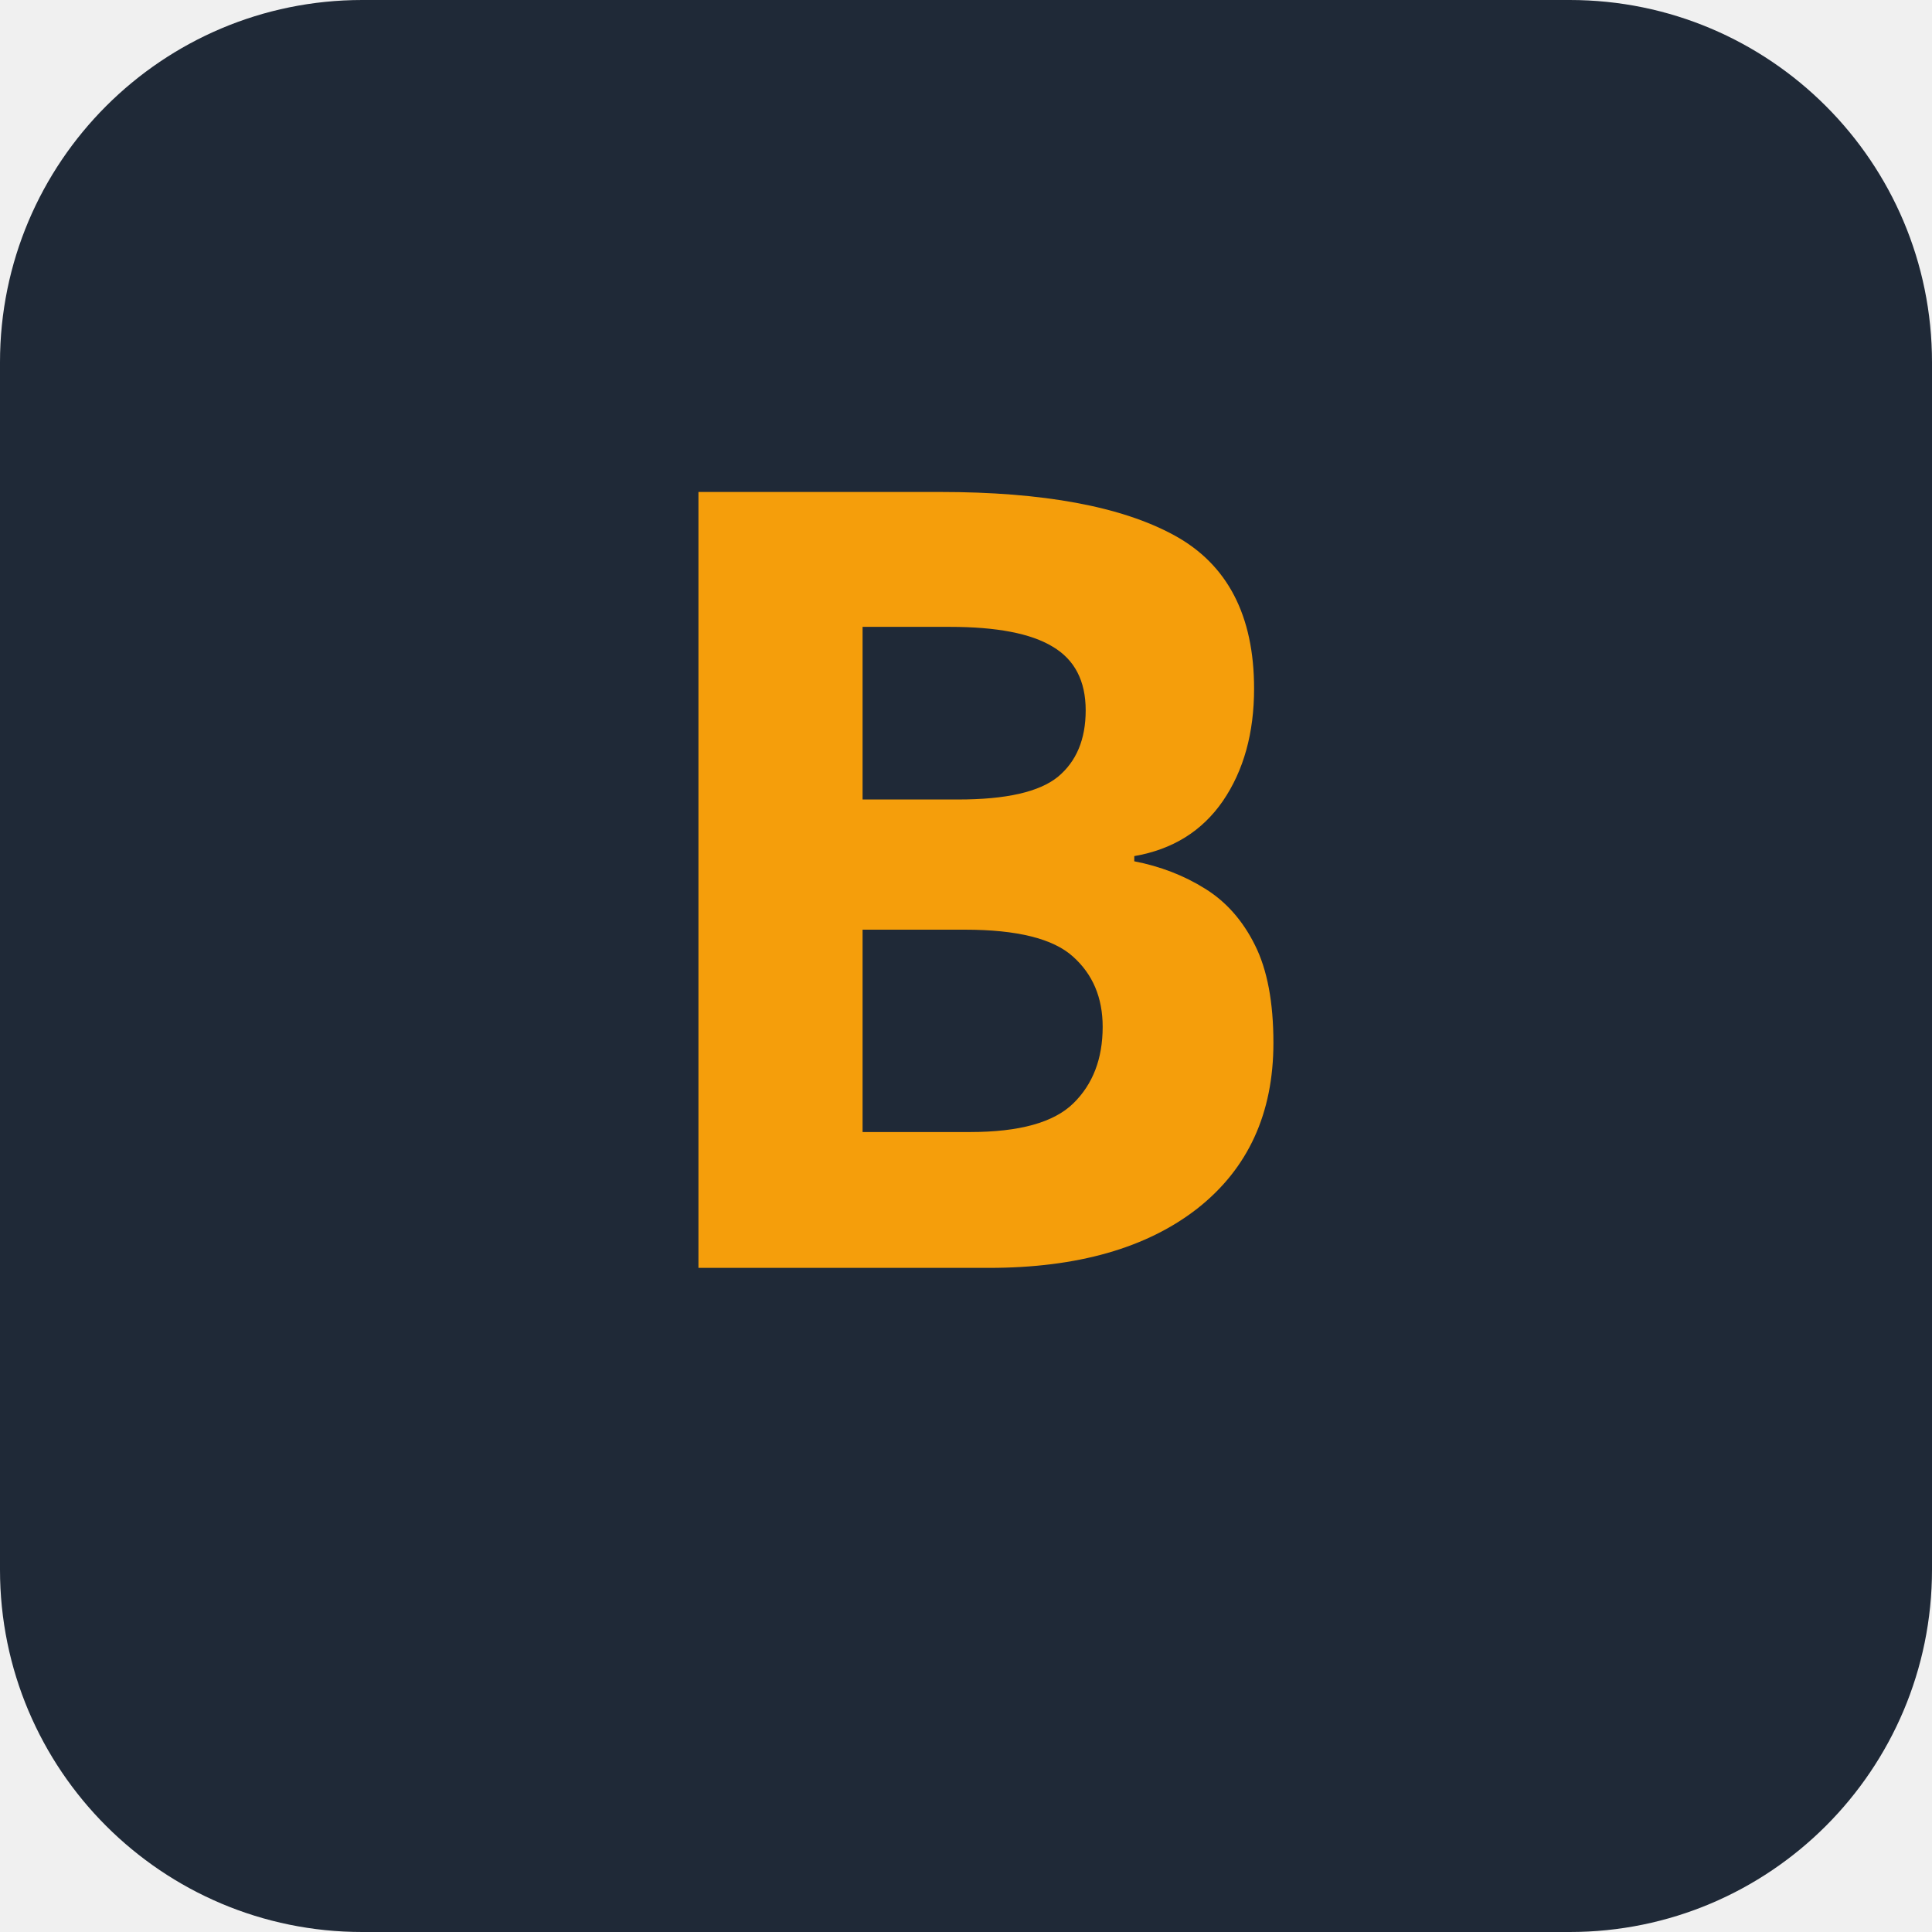
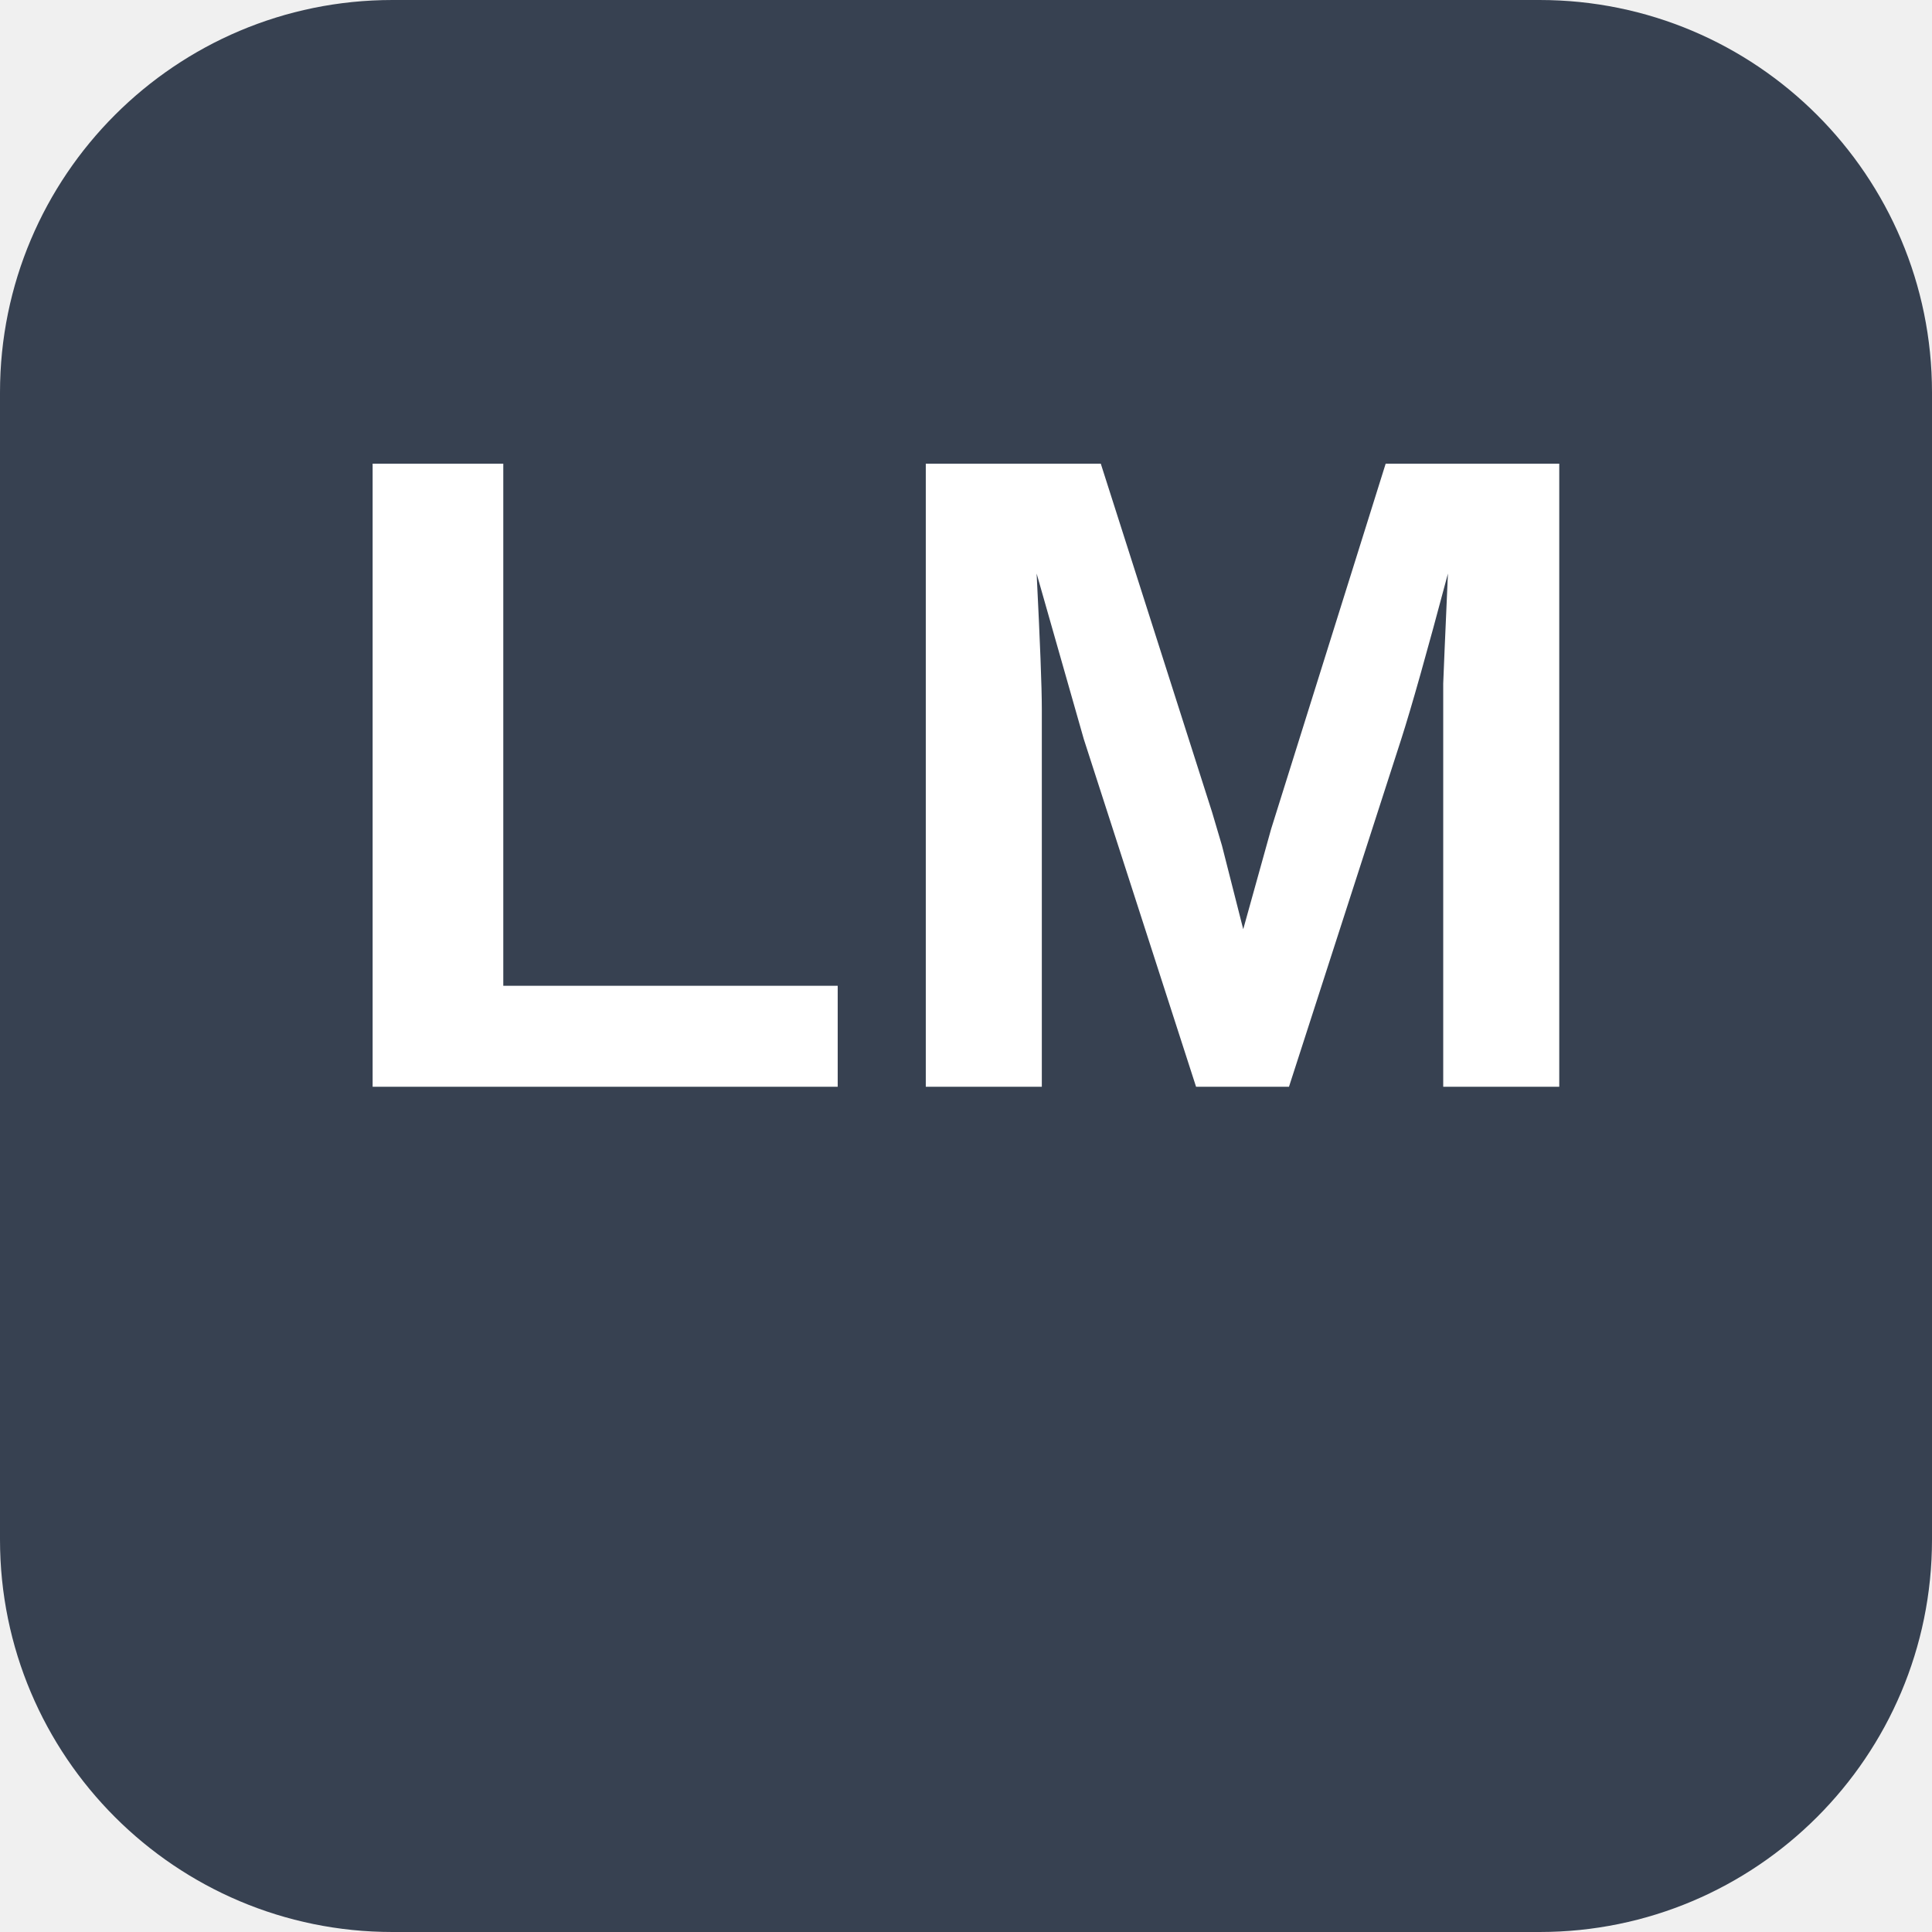
- <svg xmlns="http://www.w3.org/2000/svg" viewBox="0 0 64 64">
-   <rect width="64" height="64" rx="12" fill="#1F2937" />
-   <text x="32" y="42" font-family="system-ui,sans-serif" font-size="36" font-weight="700" text-anchor="middle" fill="#F59E0B">B</text>
+ <svg xmlns="http://www.w3.org/2000/svg" viewBox="0 0 64 64" width="64" height="64">
+   <rect width="64" height="64" rx="13" fill="#374151" />
+   <text x="32" y="36" font-family="Arial,Helvetica,sans-serif" font-size="30" font-weight="700" text-anchor="middle" fill="#FFFFFF">LM</text>
</svg>
